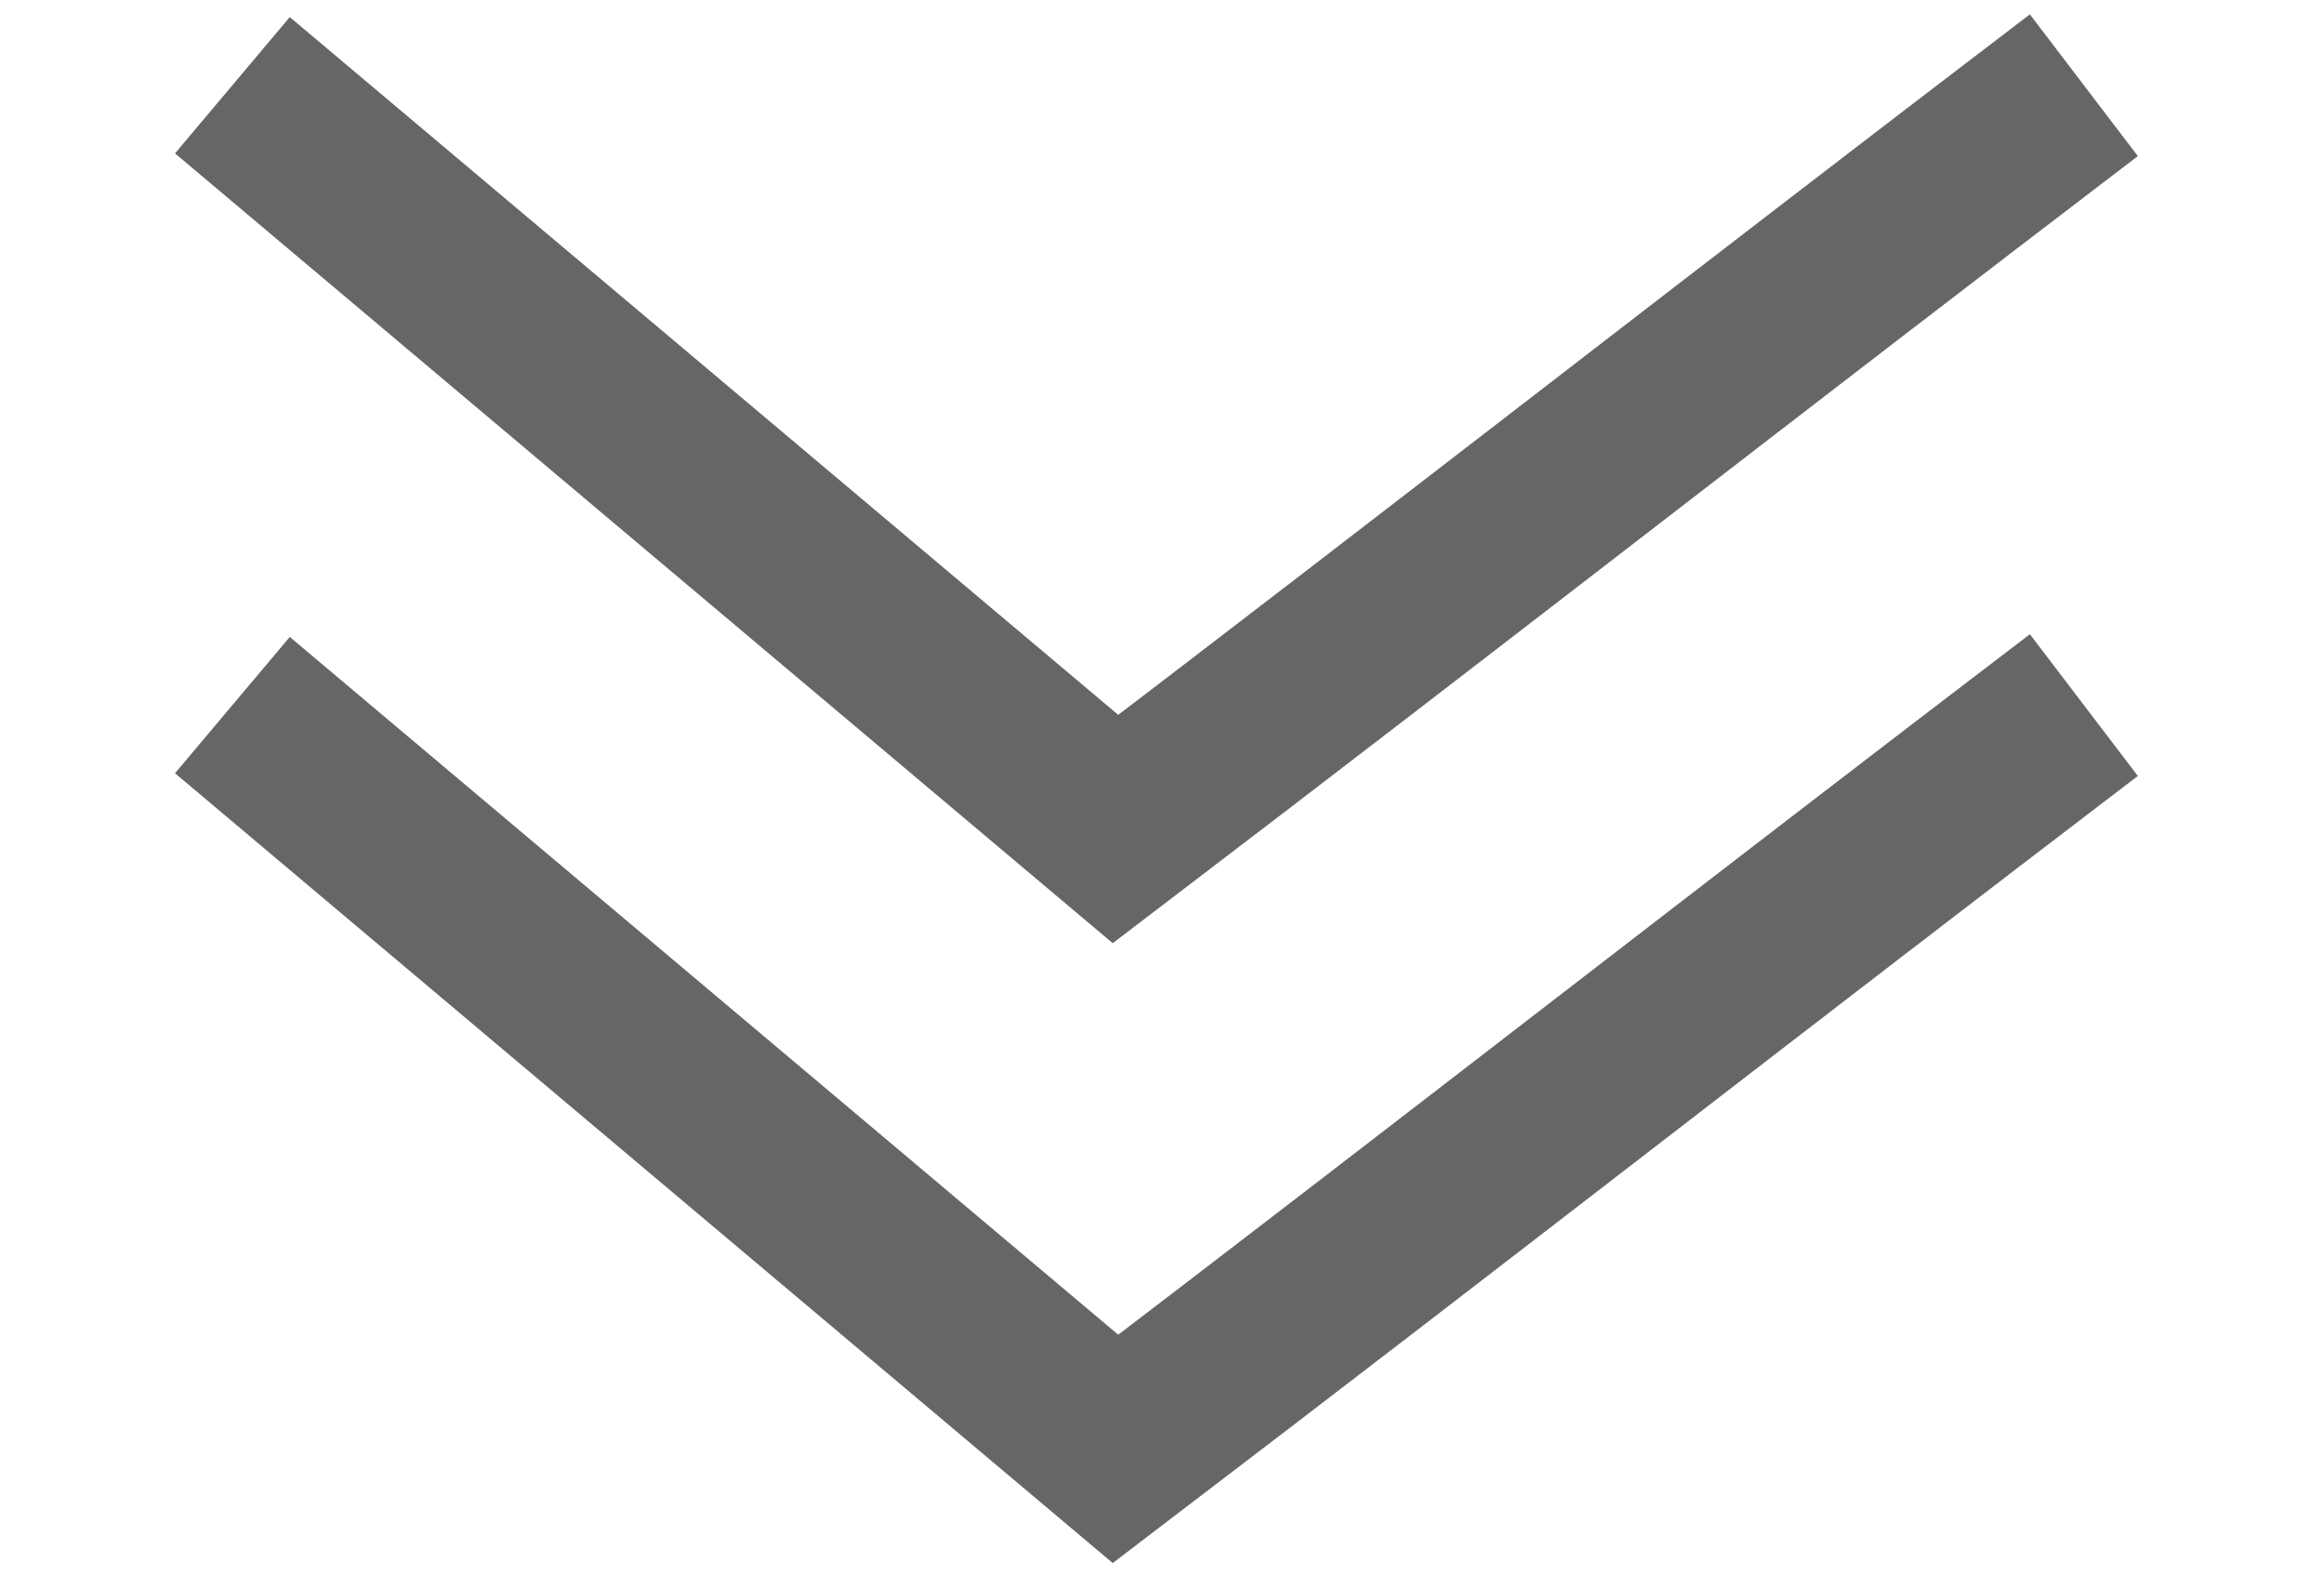
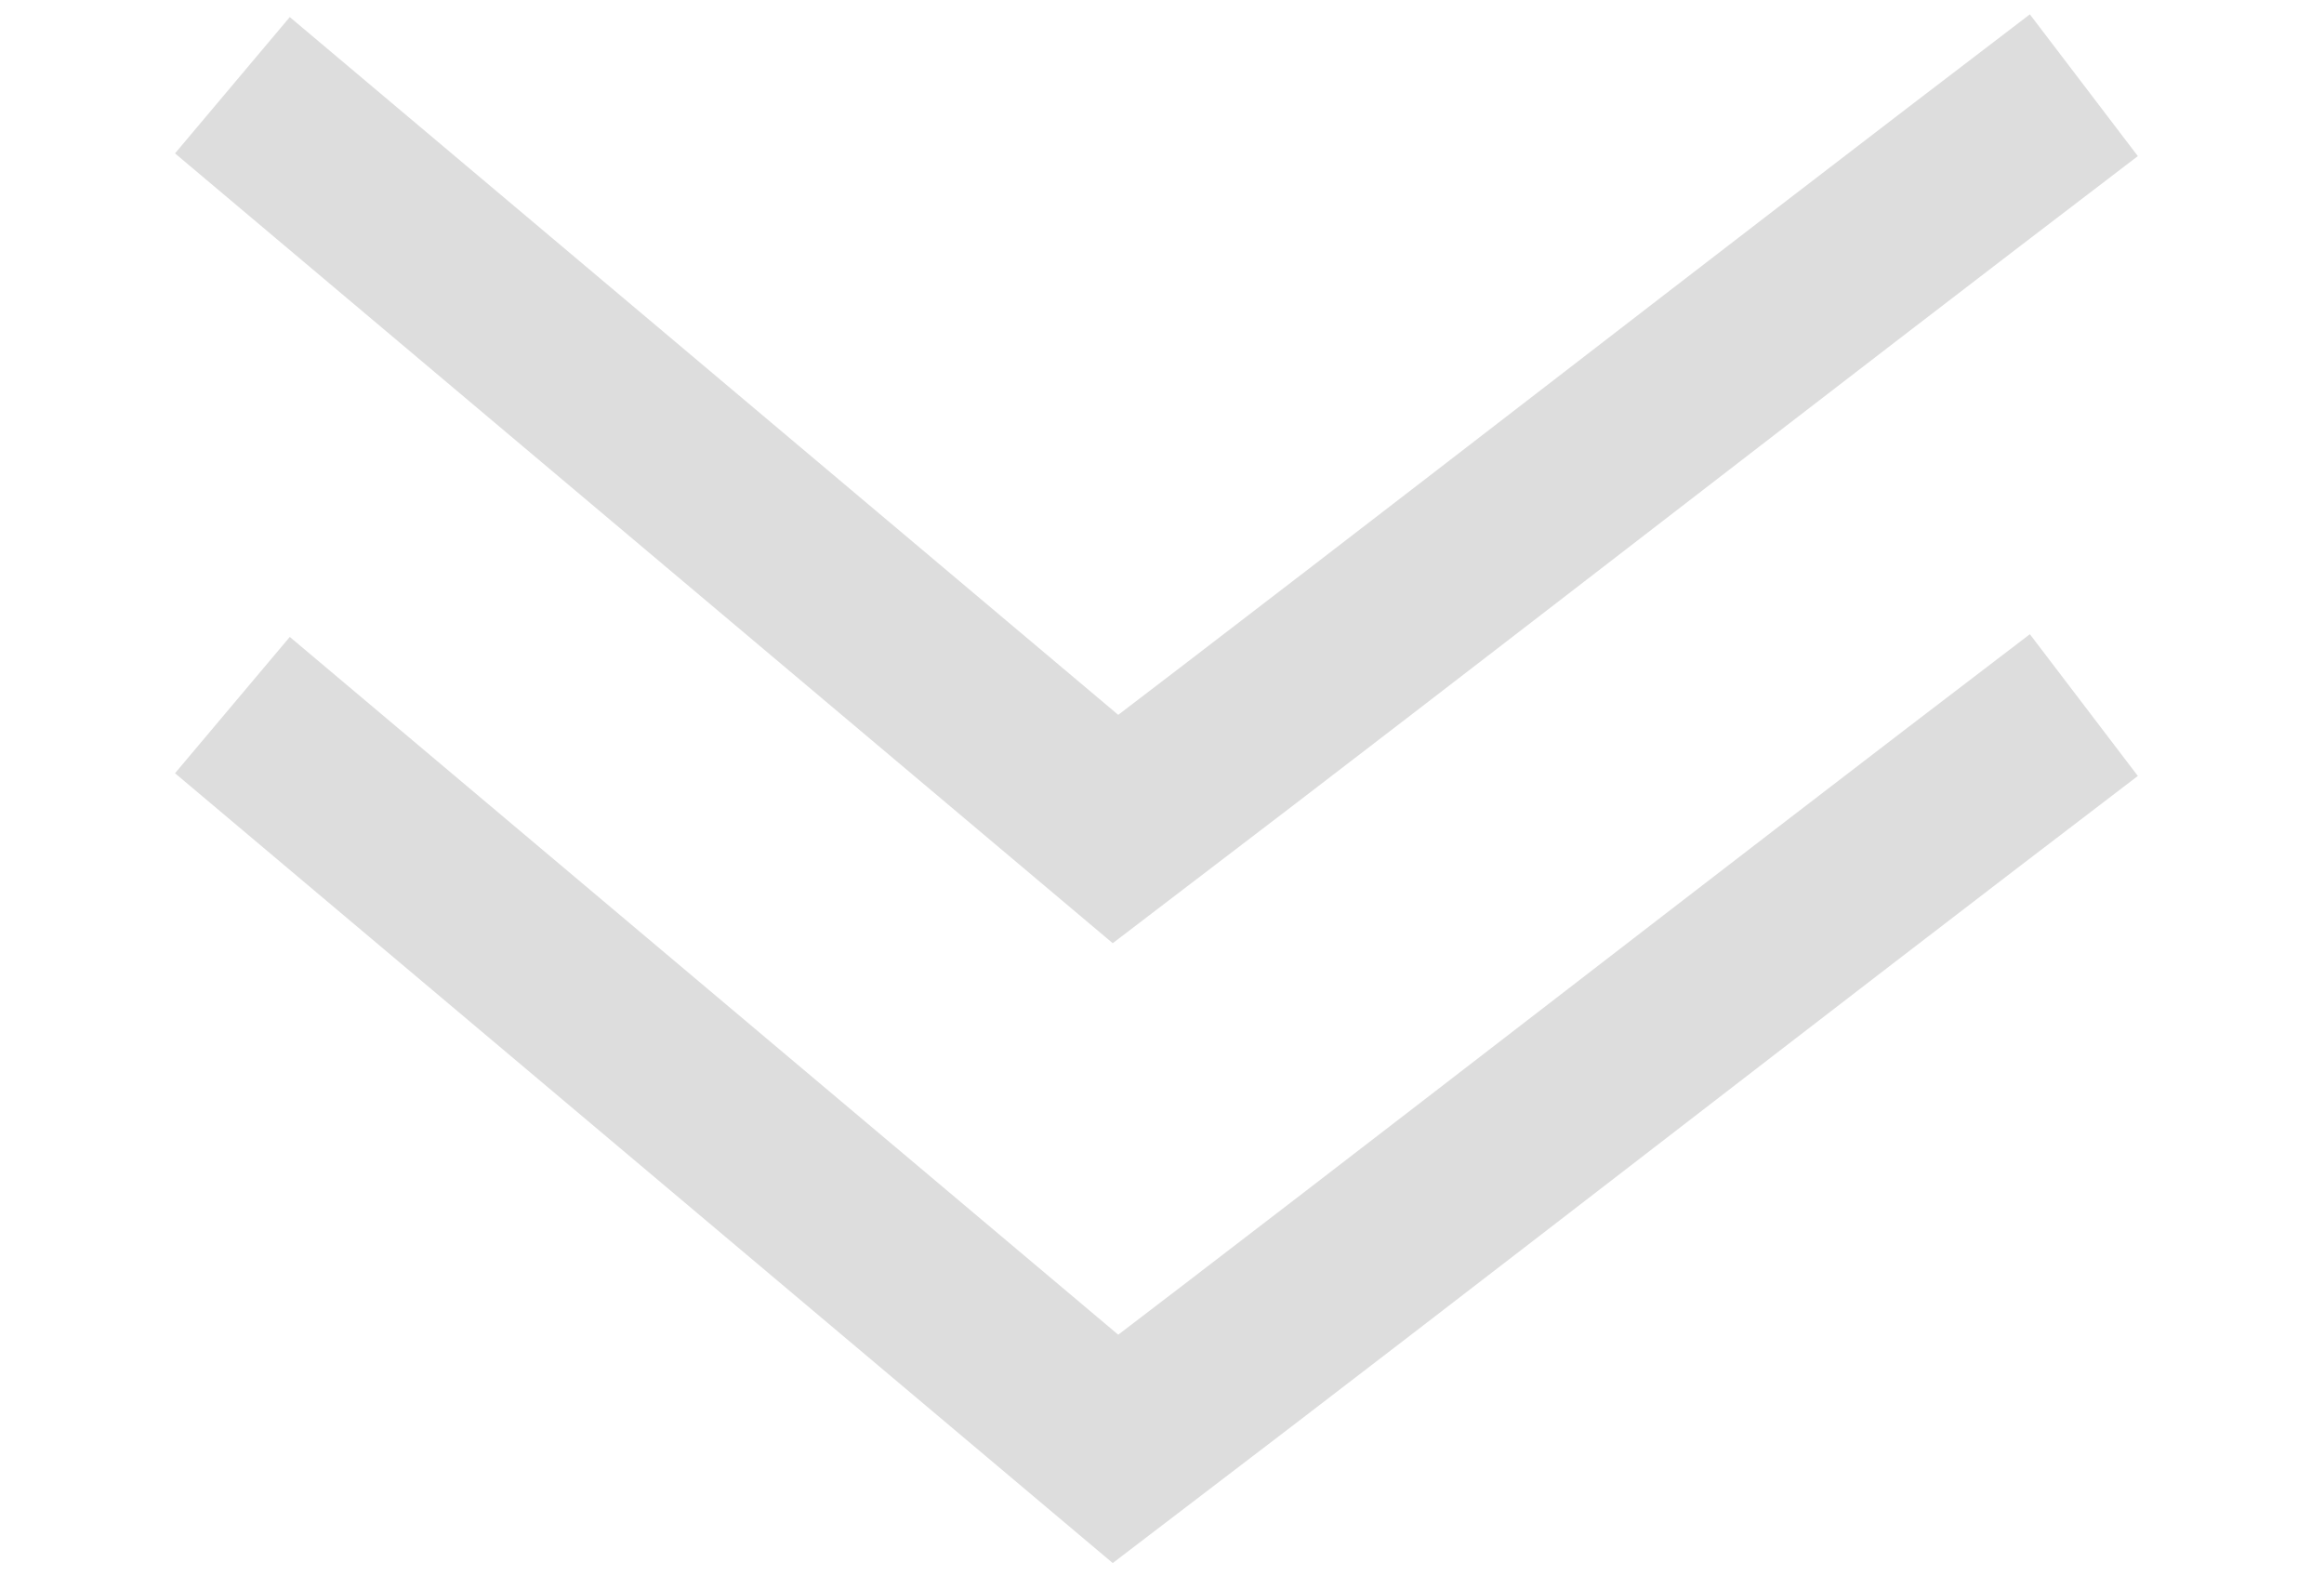
<svg xmlns="http://www.w3.org/2000/svg" version="1.1" id="arrow" x="0px" y="0px" viewBox="0 0 30 20.5" style="enable-background:new 0 0 30 20.5;" xml:space="preserve">
  <style type="text/css">
- 	.st0{fill:none;stroke:#666666;stroke-width:2.3;stroke-miterlimit:10;}
+ 	.st0{fill:none;stroke:#ddd;stroke-width:2.3;stroke-miterlimit:10;}
</style>
  <path class="st0" d="M3,9.1l11.4,9.6c4.2-3.2,8.3-6.4,12.5-9.6" />
  <path class="st0" d="M3,1.1l11.4,9.6c4.2-3.2,8.3-6.4,12.5-9.6" />
</svg>
